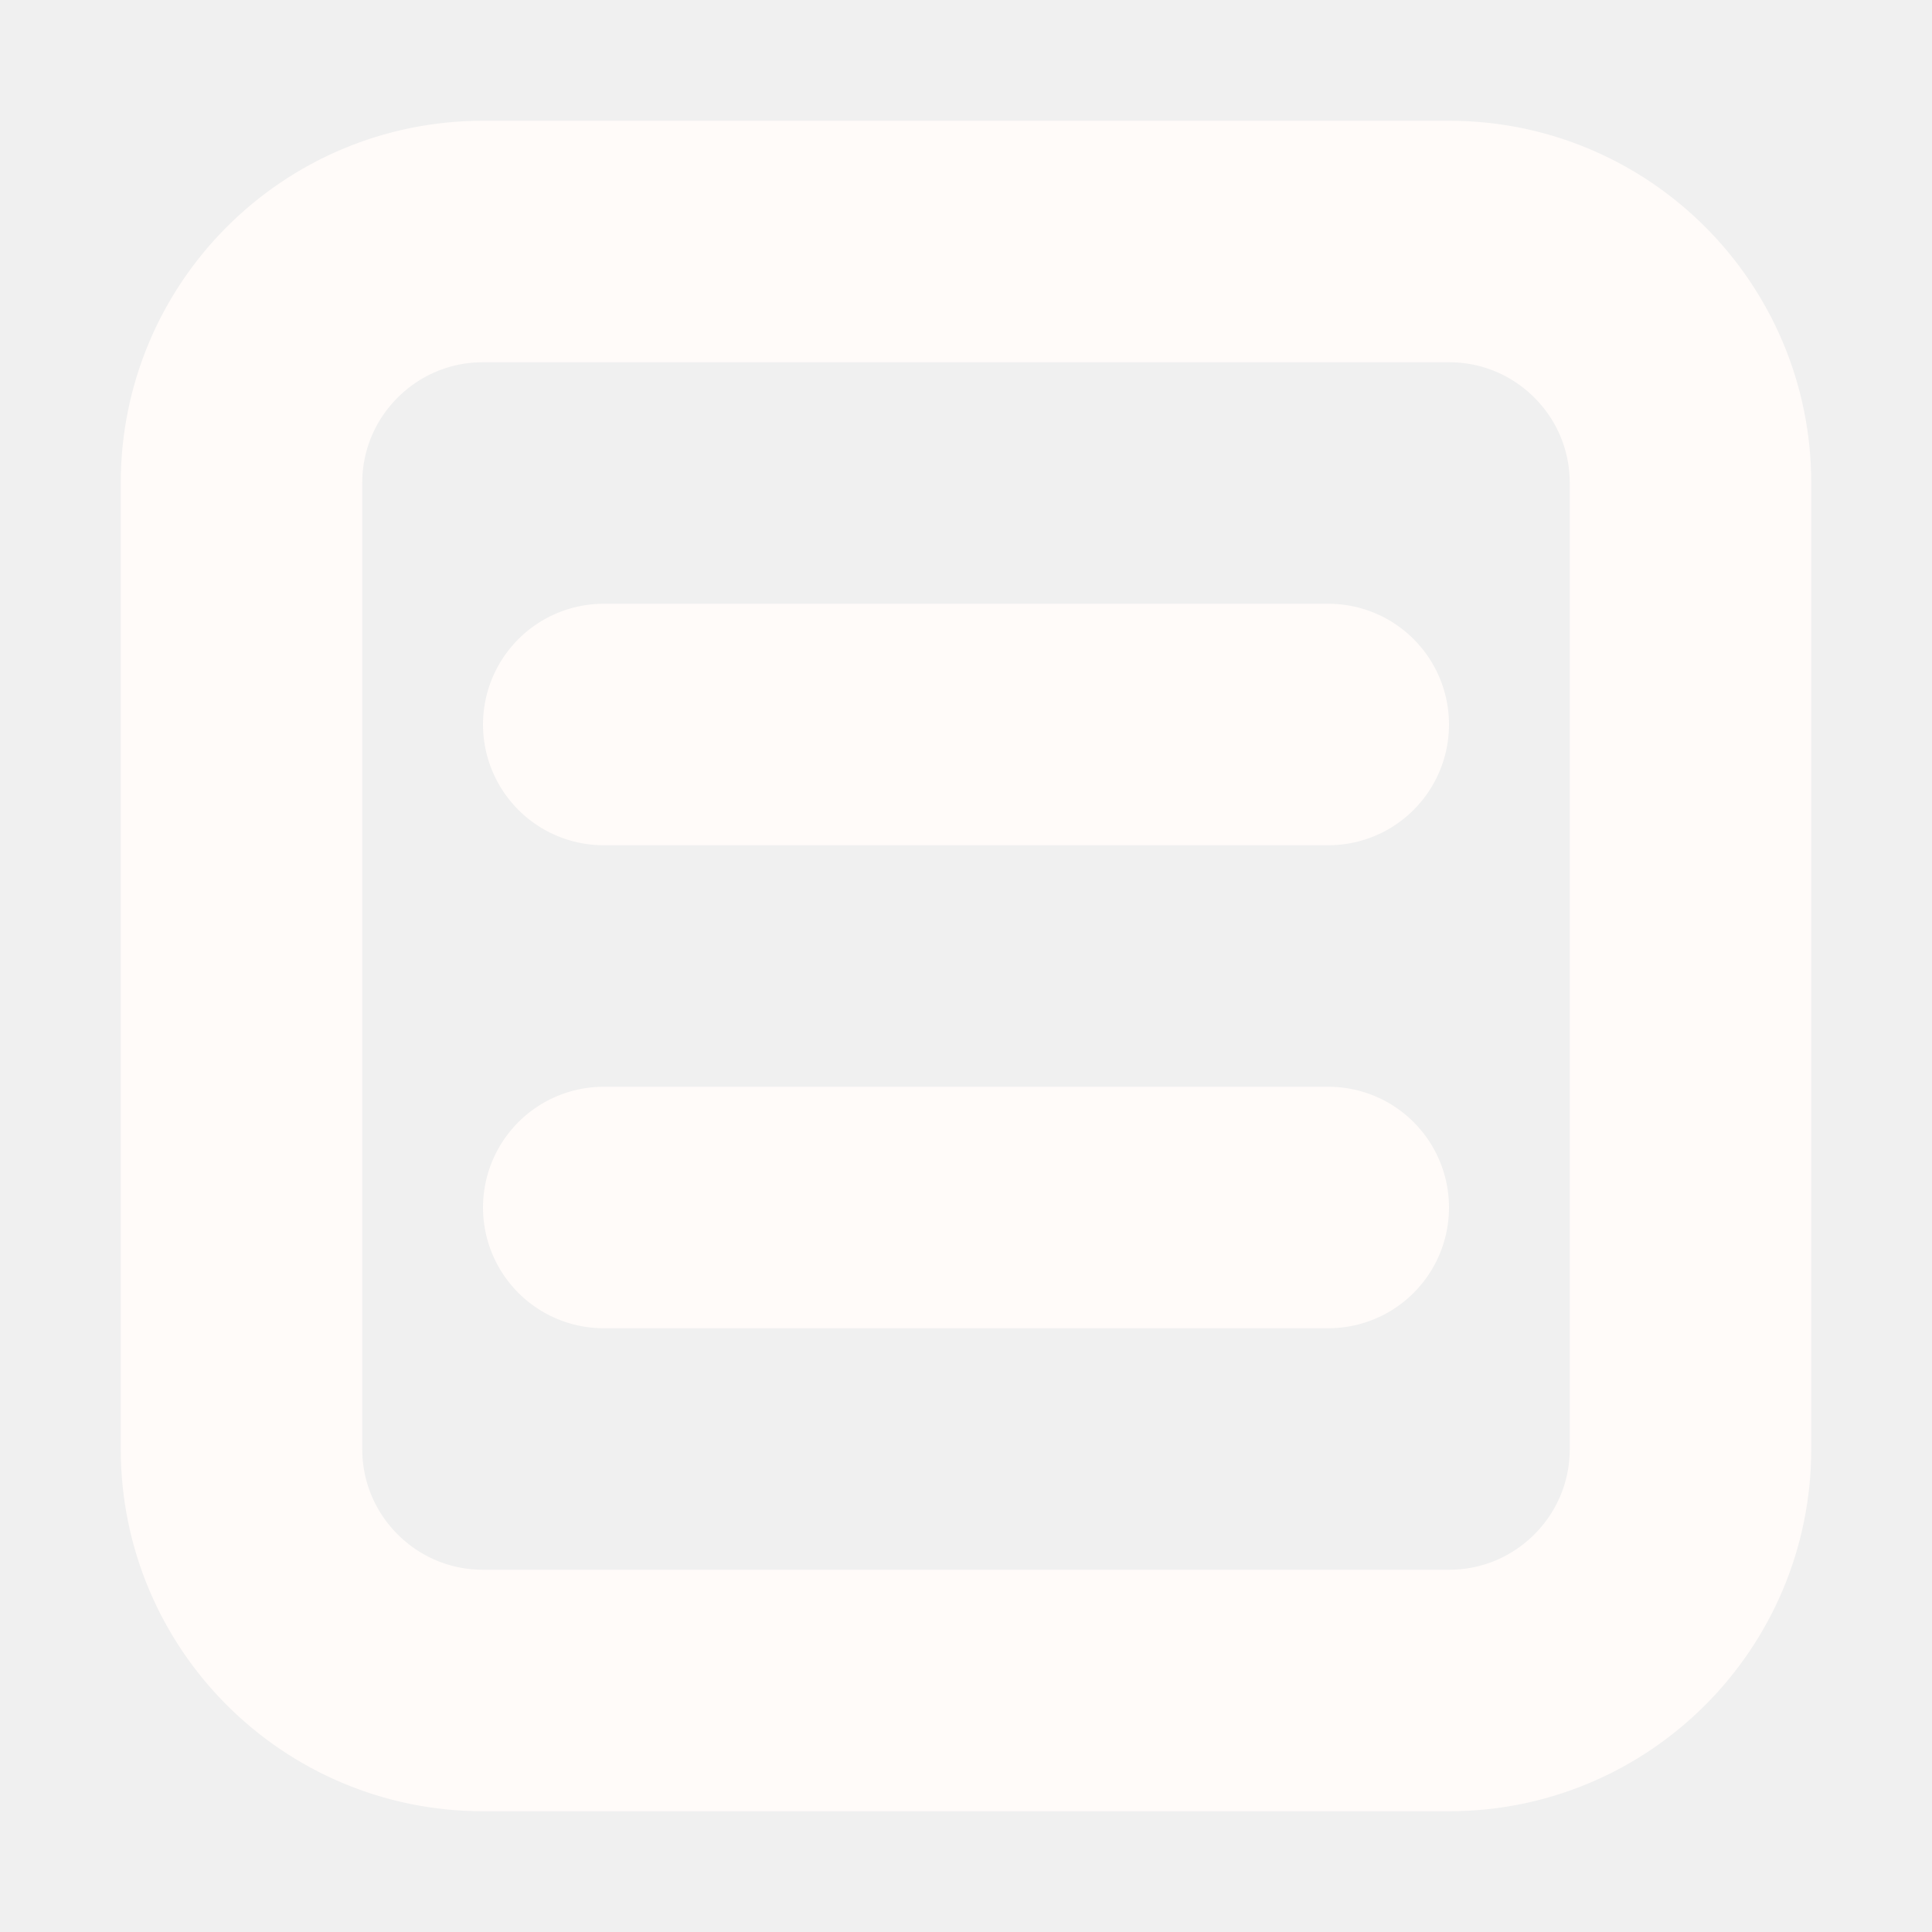
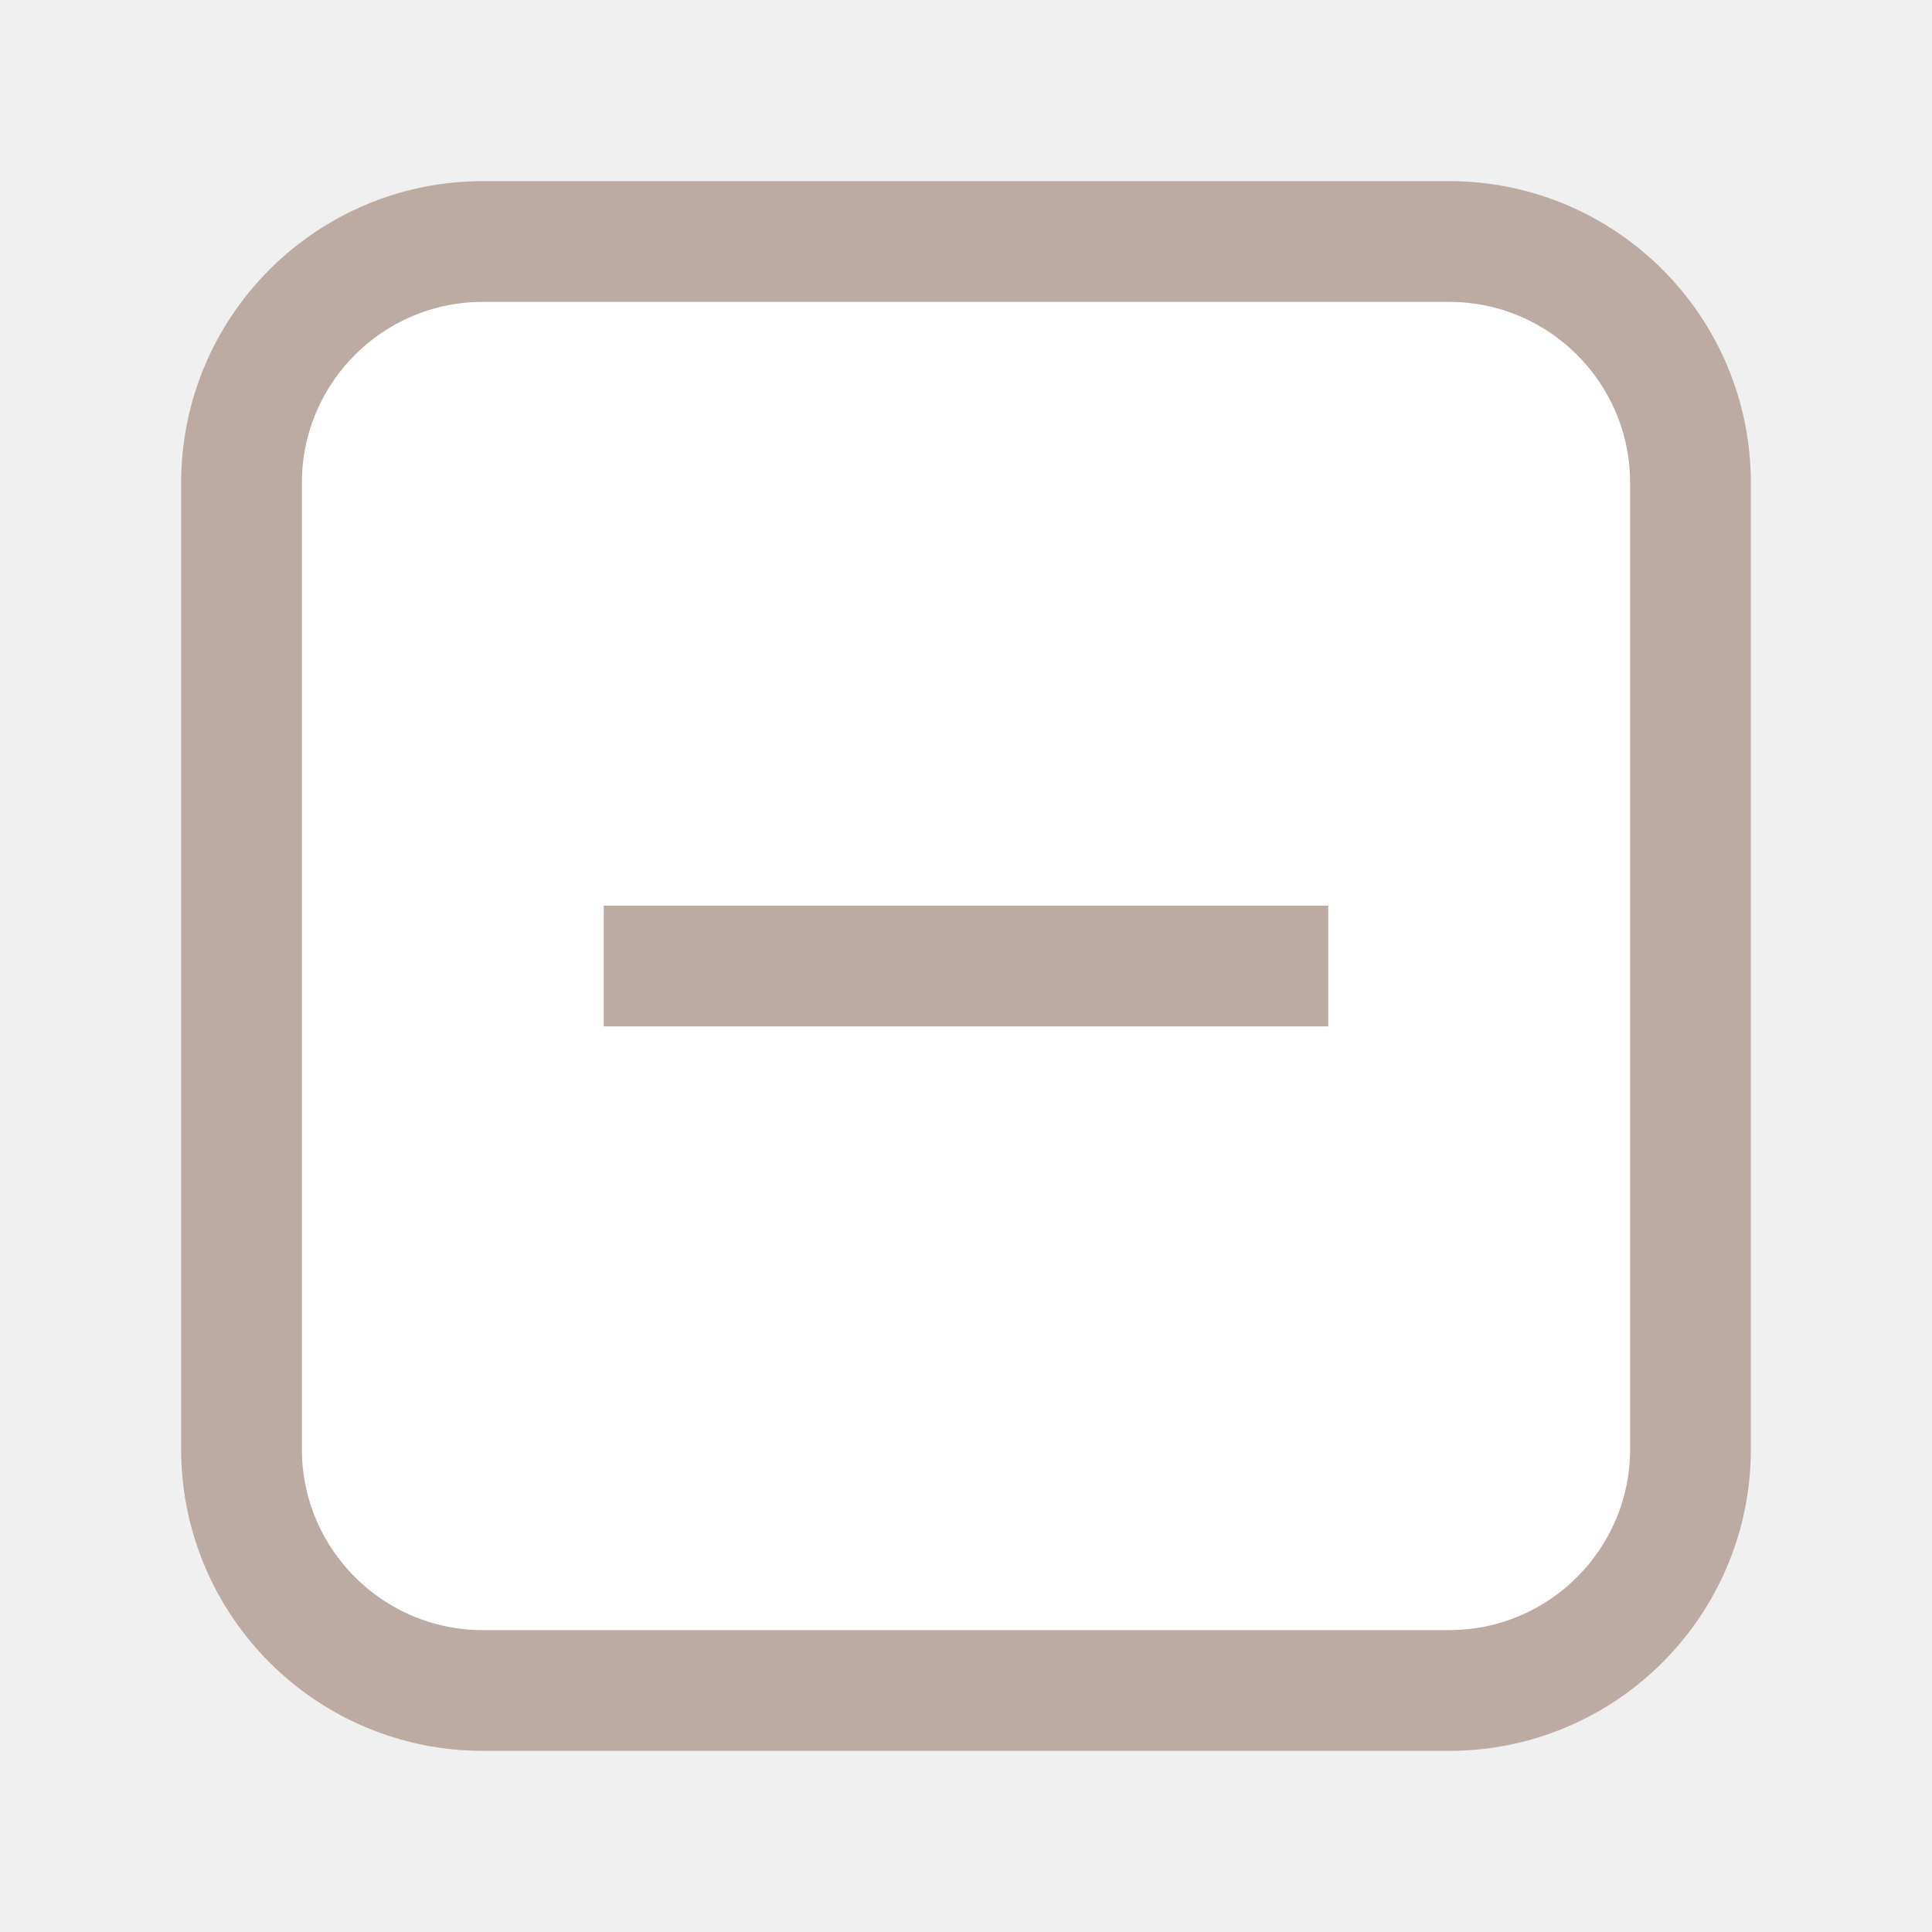
<svg xmlns="http://www.w3.org/2000/svg" width="16" height="16" viewBox="0 0 16 16" fill="none">
-   <rect x="2" y="2" width="12" height="12" rx="2" stroke="#FFFBF9" stroke-width="2" />
-   <path d="M5 6H11" stroke="#FFFBF9" stroke-width="2" stroke-linecap="round" />
-   <path d="M5 10H11" stroke="#FFFBF9" stroke-width="2" stroke-linecap="round" />
+   <rect x="2" y="2" width="12" height="12" rx="2" fill="#FFF" stroke="#BBABA3" strokeWidth="2" />
+   <path d="M5 8H11" stroke="#BBABA3" strokeWidth="2" strokeLinecap="round" strokeLinejoin="round" />
</svg>
